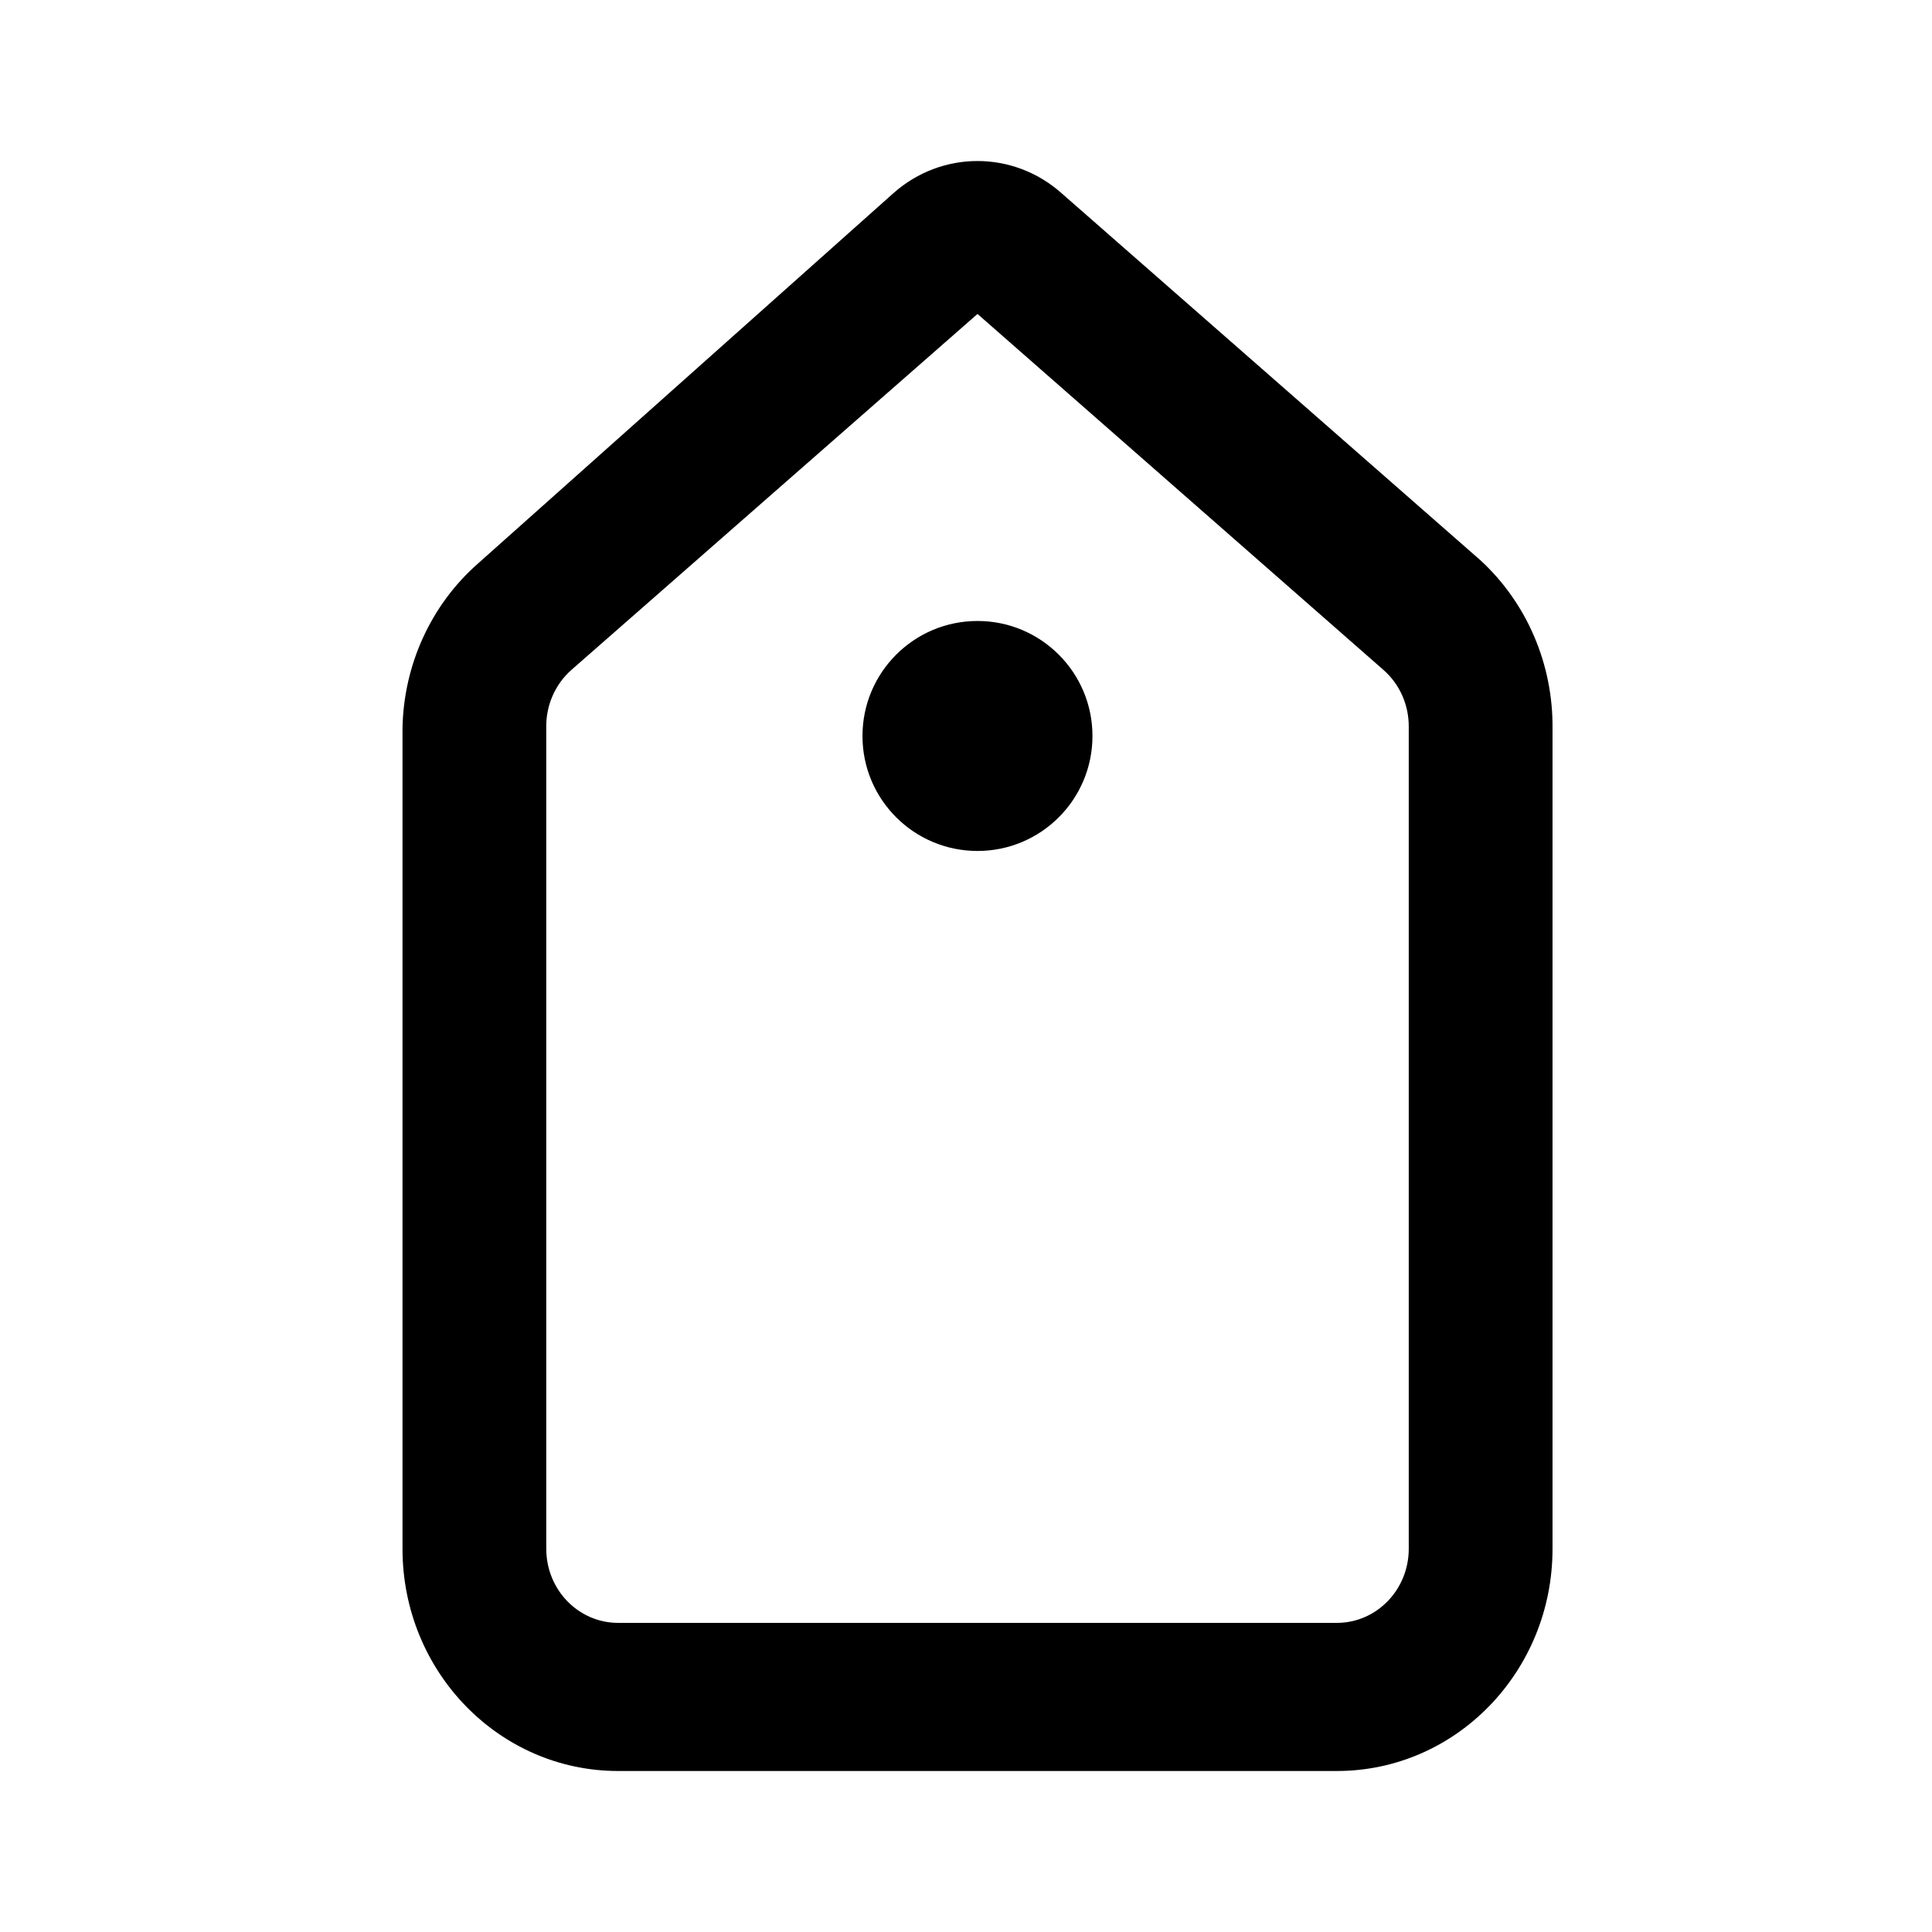
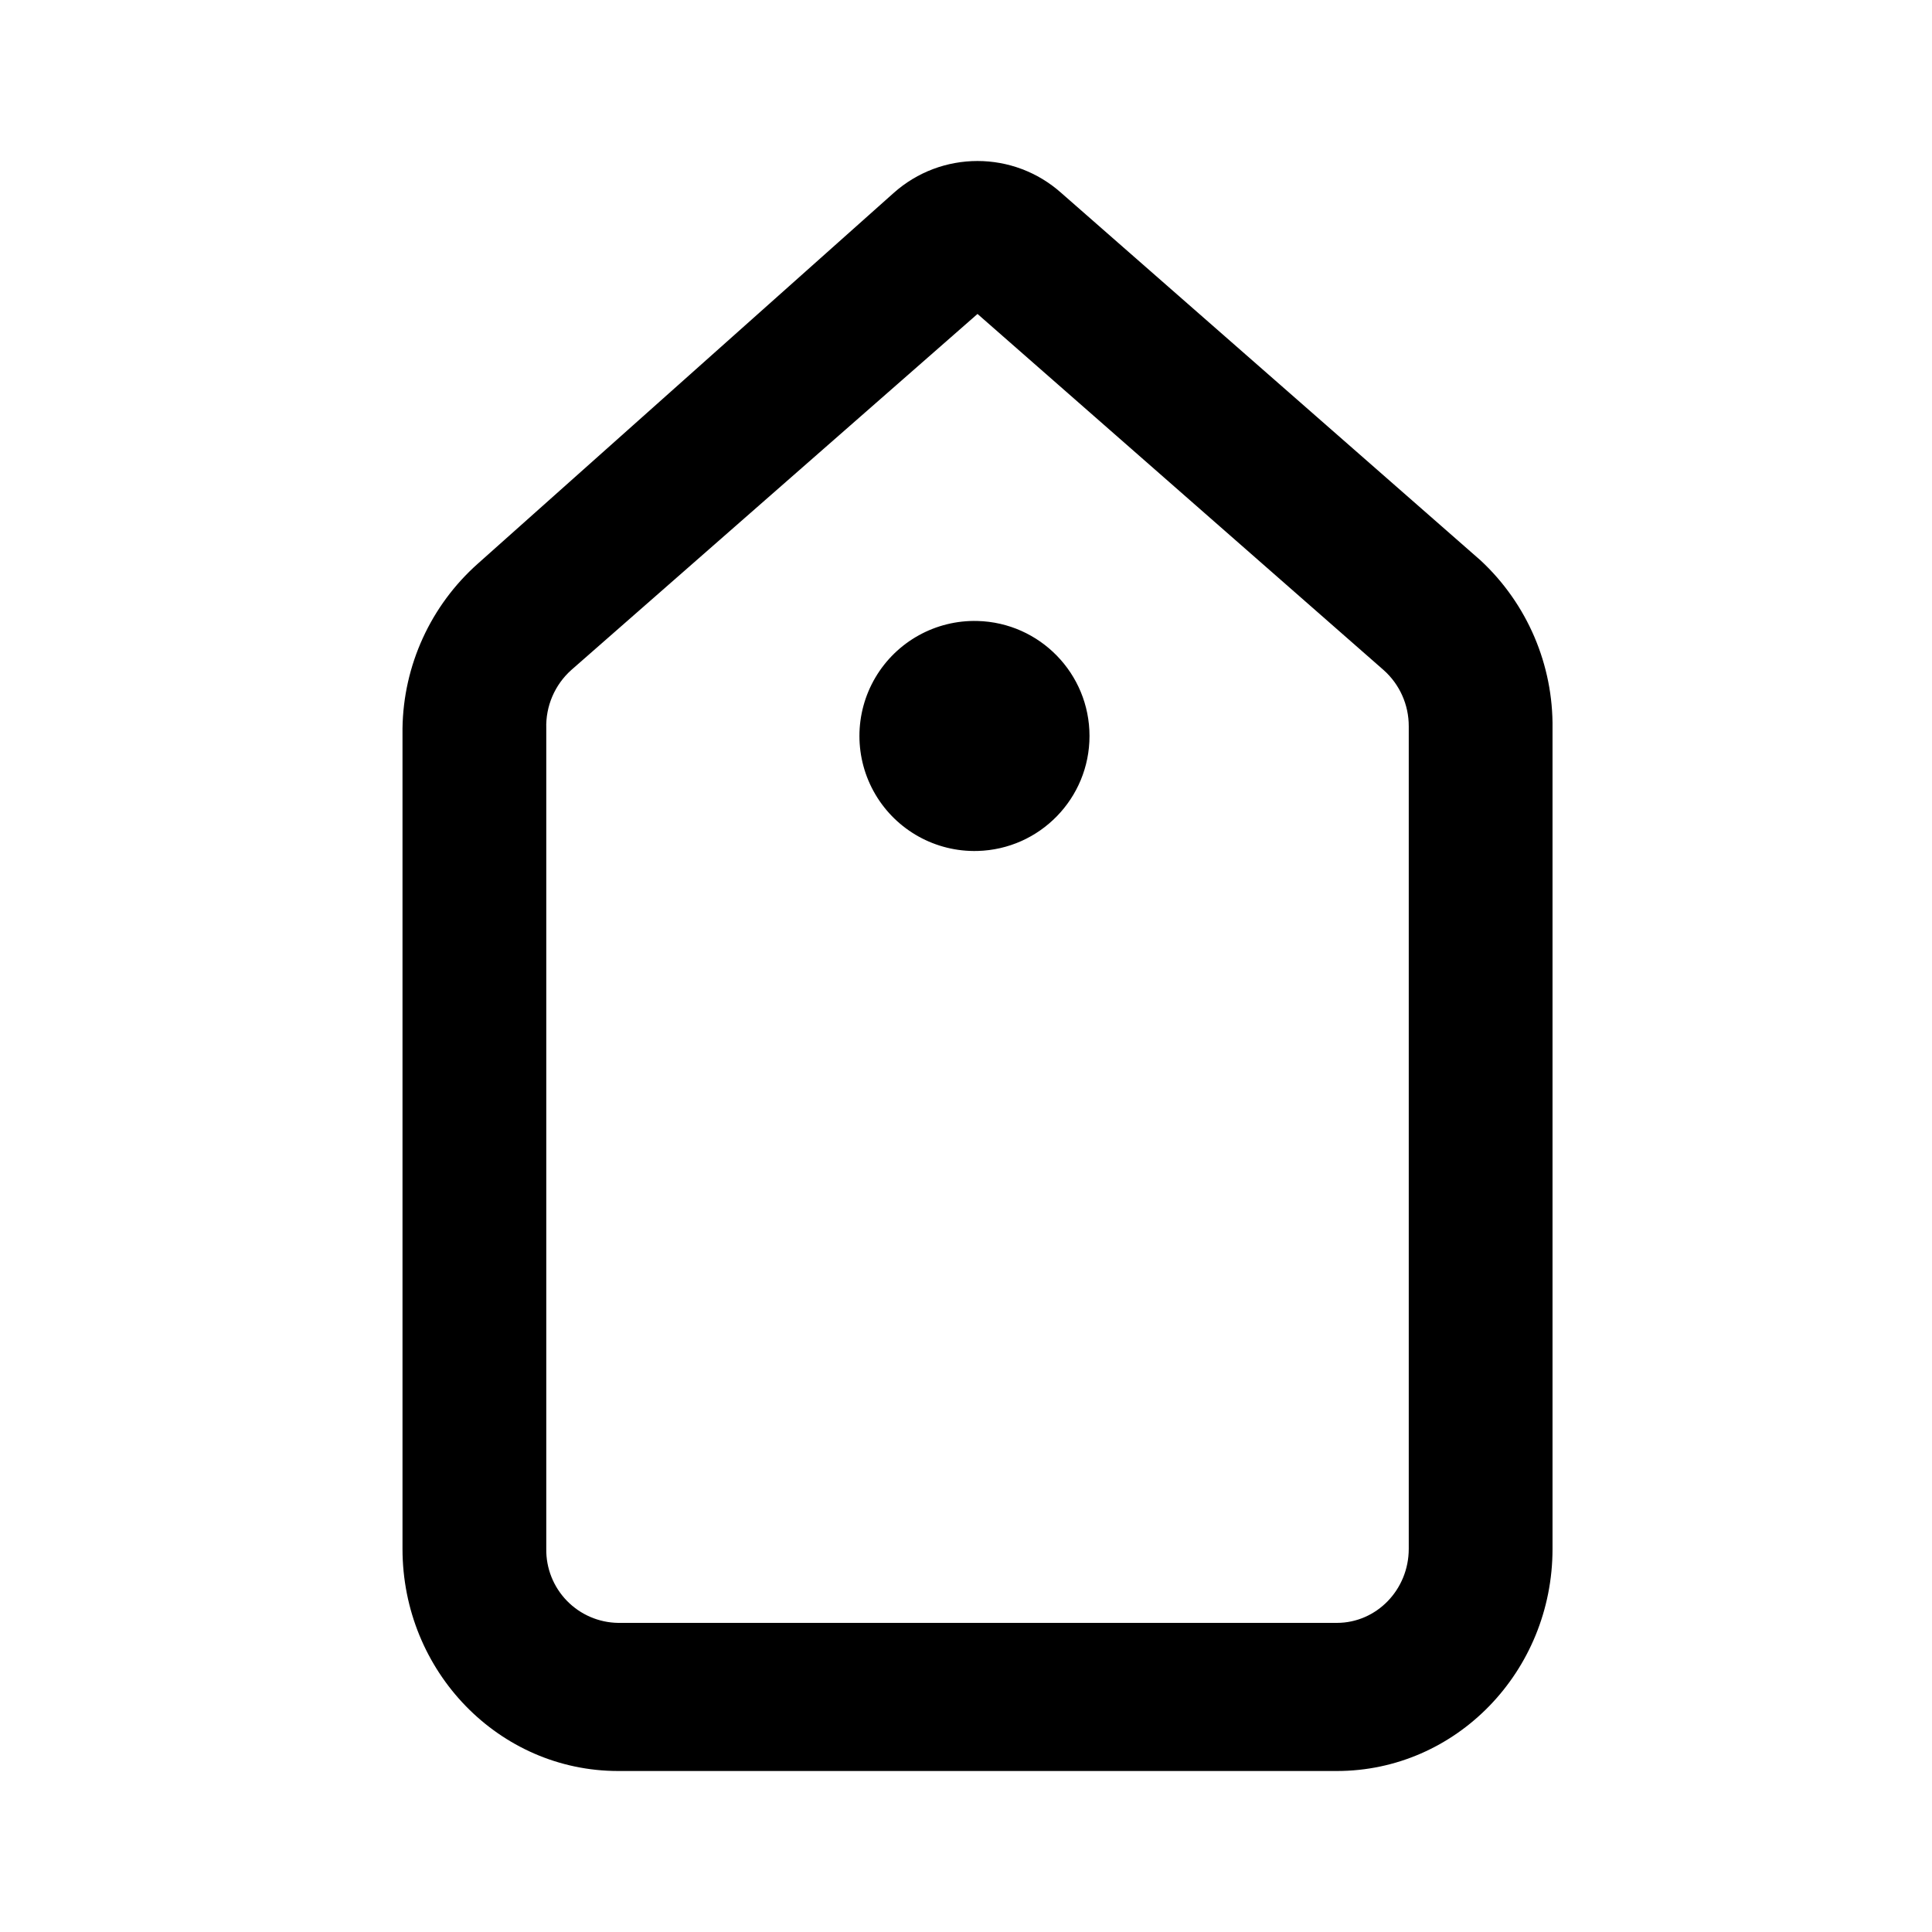
<svg xmlns="http://www.w3.org/2000/svg" viewBox="0 0 24 24">
-   <path fill="currentColor" fill-rule="evenodd" d="M13.187 2.4c-.6-.533-1.489-.533-2.089 0L5.938 7c-.584.513-.925 1.26-.938 2.05v10.19C5 20.766 6.2 22 7.679 22h8.928c1.48 0 2.679-1.235 2.679-2.76V9.05c.008-.796-.317-1.557-.893-2.088L13.187 2.4zm-1.044 1.5l5.044 4.423c.199.175.313.43.313.7V19.24c0 .508-.4.92-.893.92H7.679c-.494 0-.893-.412-.893-.92V9.05c-.008-.28.107-.547.312-.728L12.143 3.9zm0 3.814c-.79 0-1.429.64-1.429 1.429s.64 1.428 1.429 1.428 1.428-.64 1.428-1.428c0-.79-.64-1.429-1.428-1.429z" />
+   <path fill="currentColor" fill-rule="evenodd" d="M13.187 2.4a1.564 1.564 0 00-2.089 0L5.938 7A2.789 2.789 0 005 9.05v10.19C5 20.766 6.2 22 7.679 22h8.928c1.48 0 2.679-1.235 2.679-2.76V9.05a2.801 2.801 0 00-.893-2.088L13.187 2.4zm-1.044 1.5l5.044 4.423a.93.93 0 01.313.7V19.24c0 .508-.4.92-.893.92H7.679a.906.906 0 01-.893-.92V9.05a.935.935 0 01.312-.728L12.143 3.9zm0 3.814a1.429 1.429 0 100 2.857 1.429 1.429 0 000-2.857z" />
</svg>
